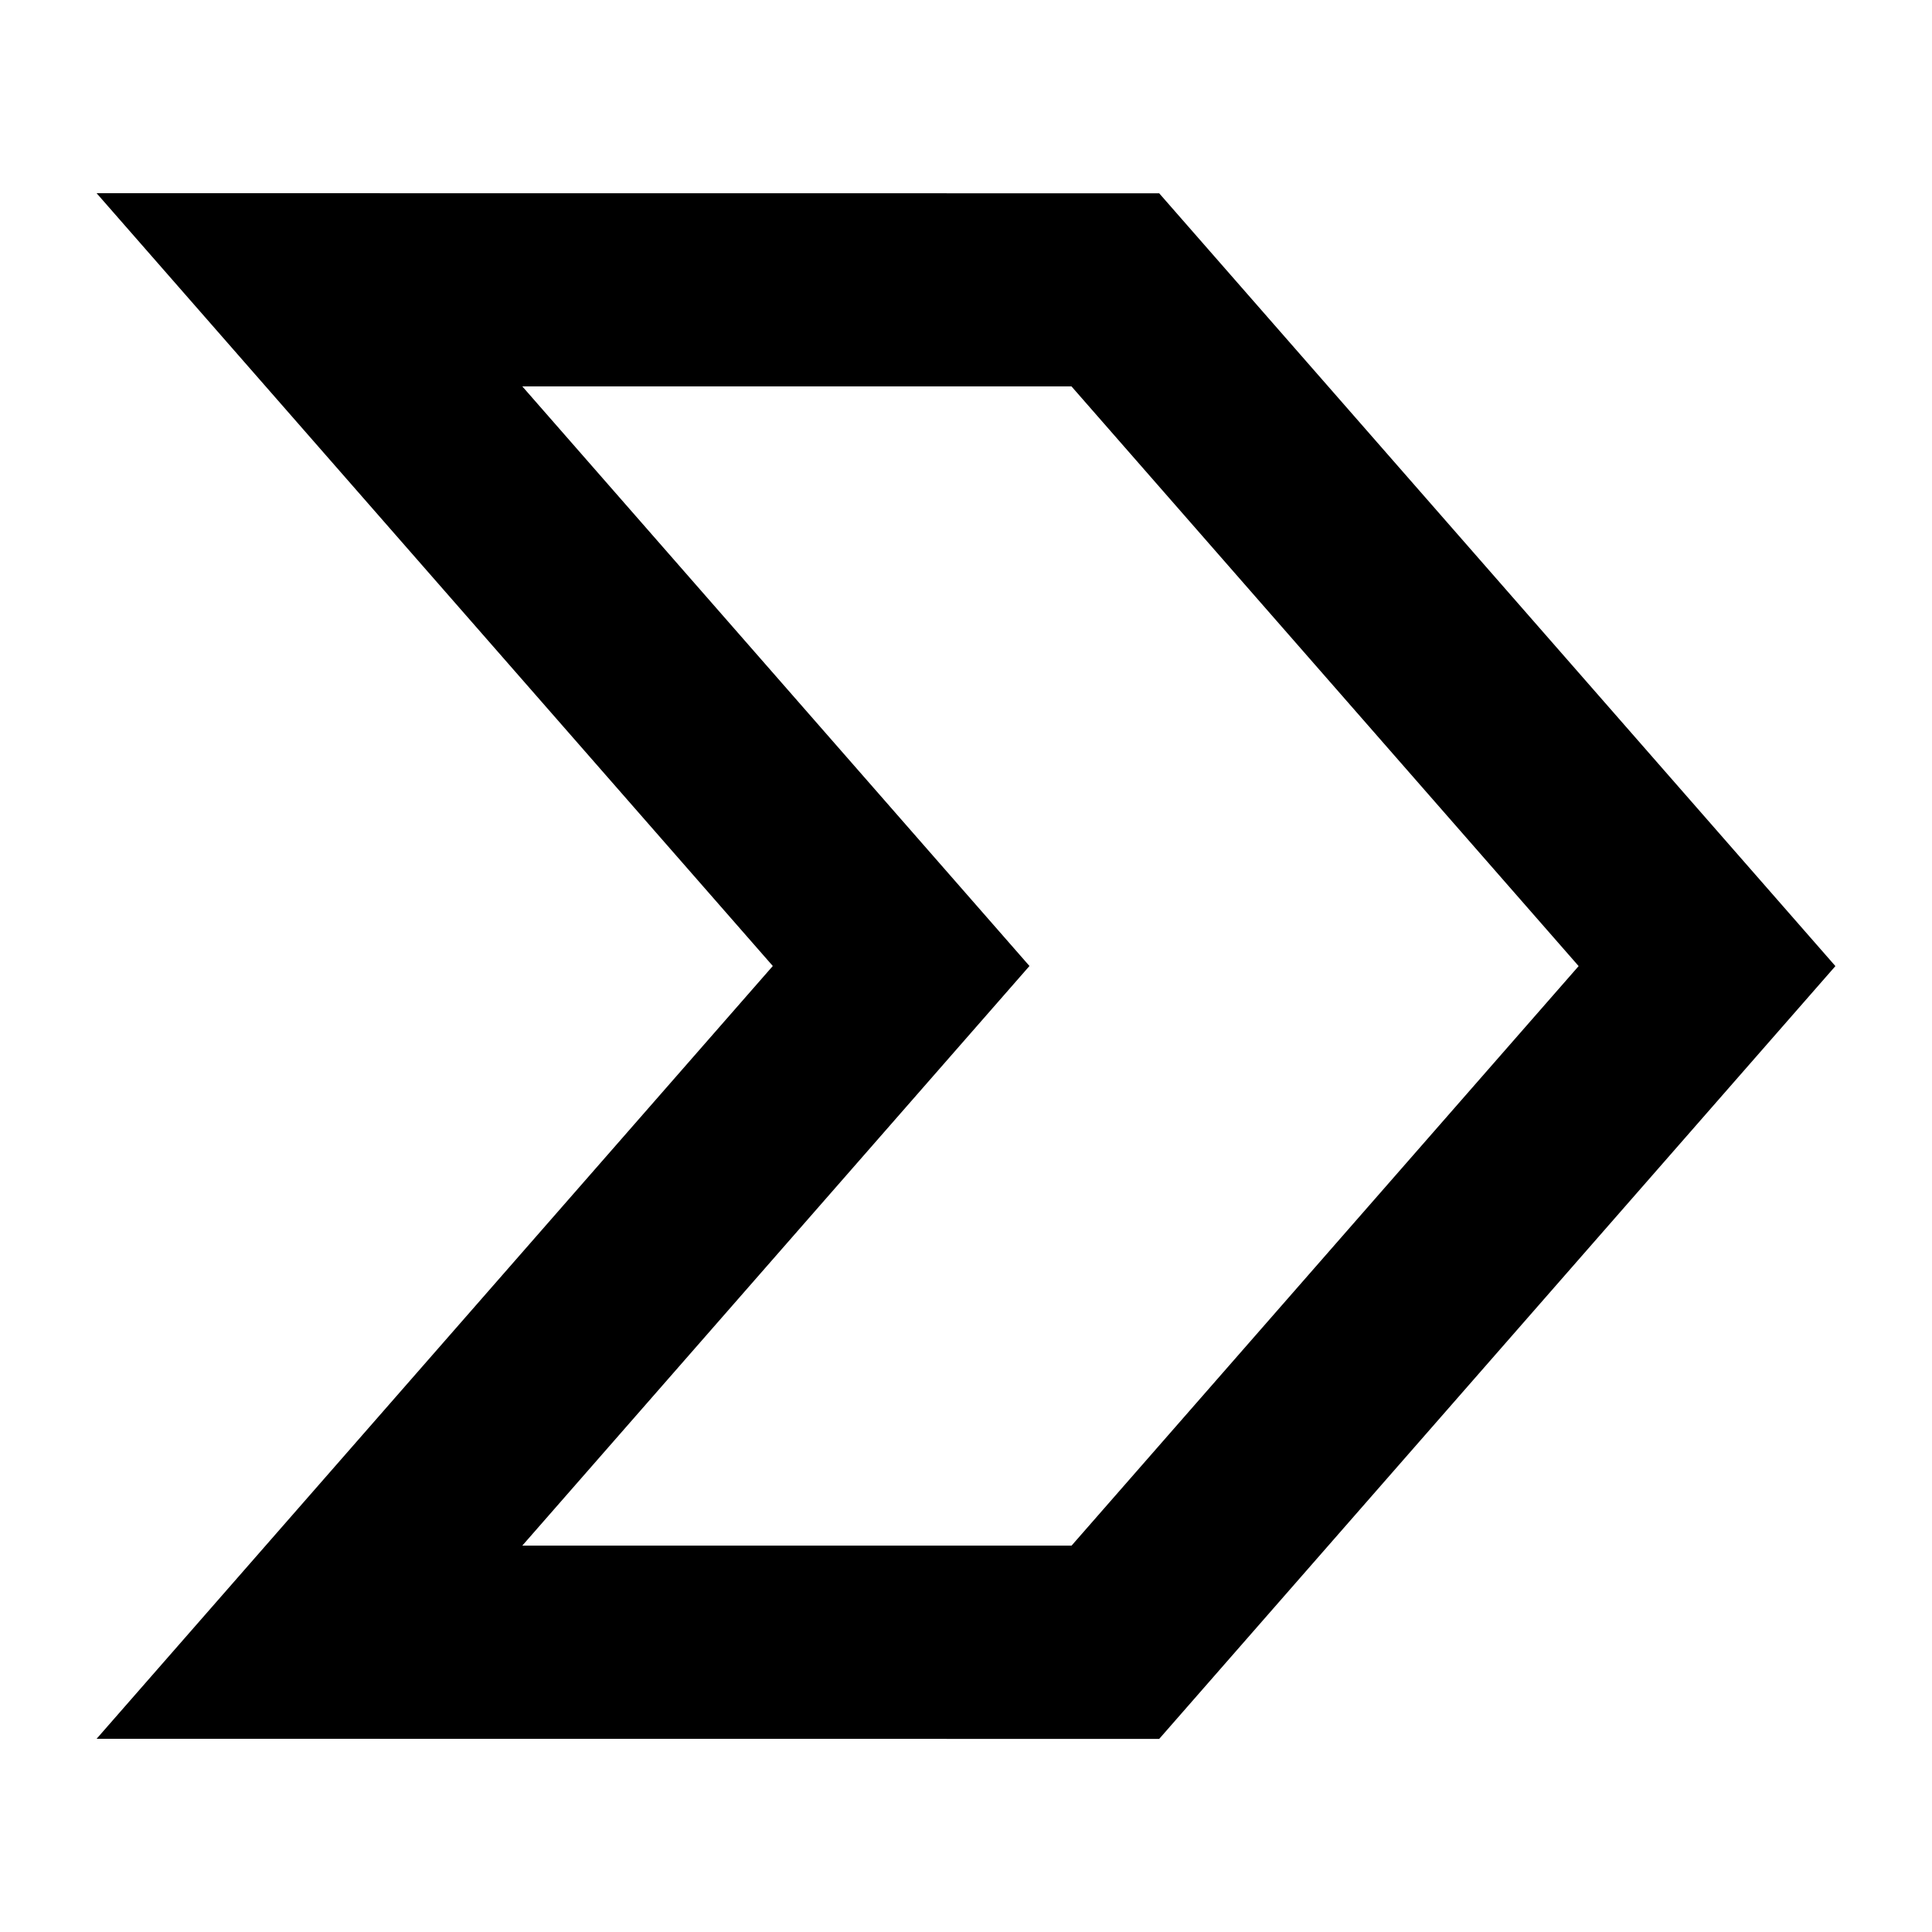
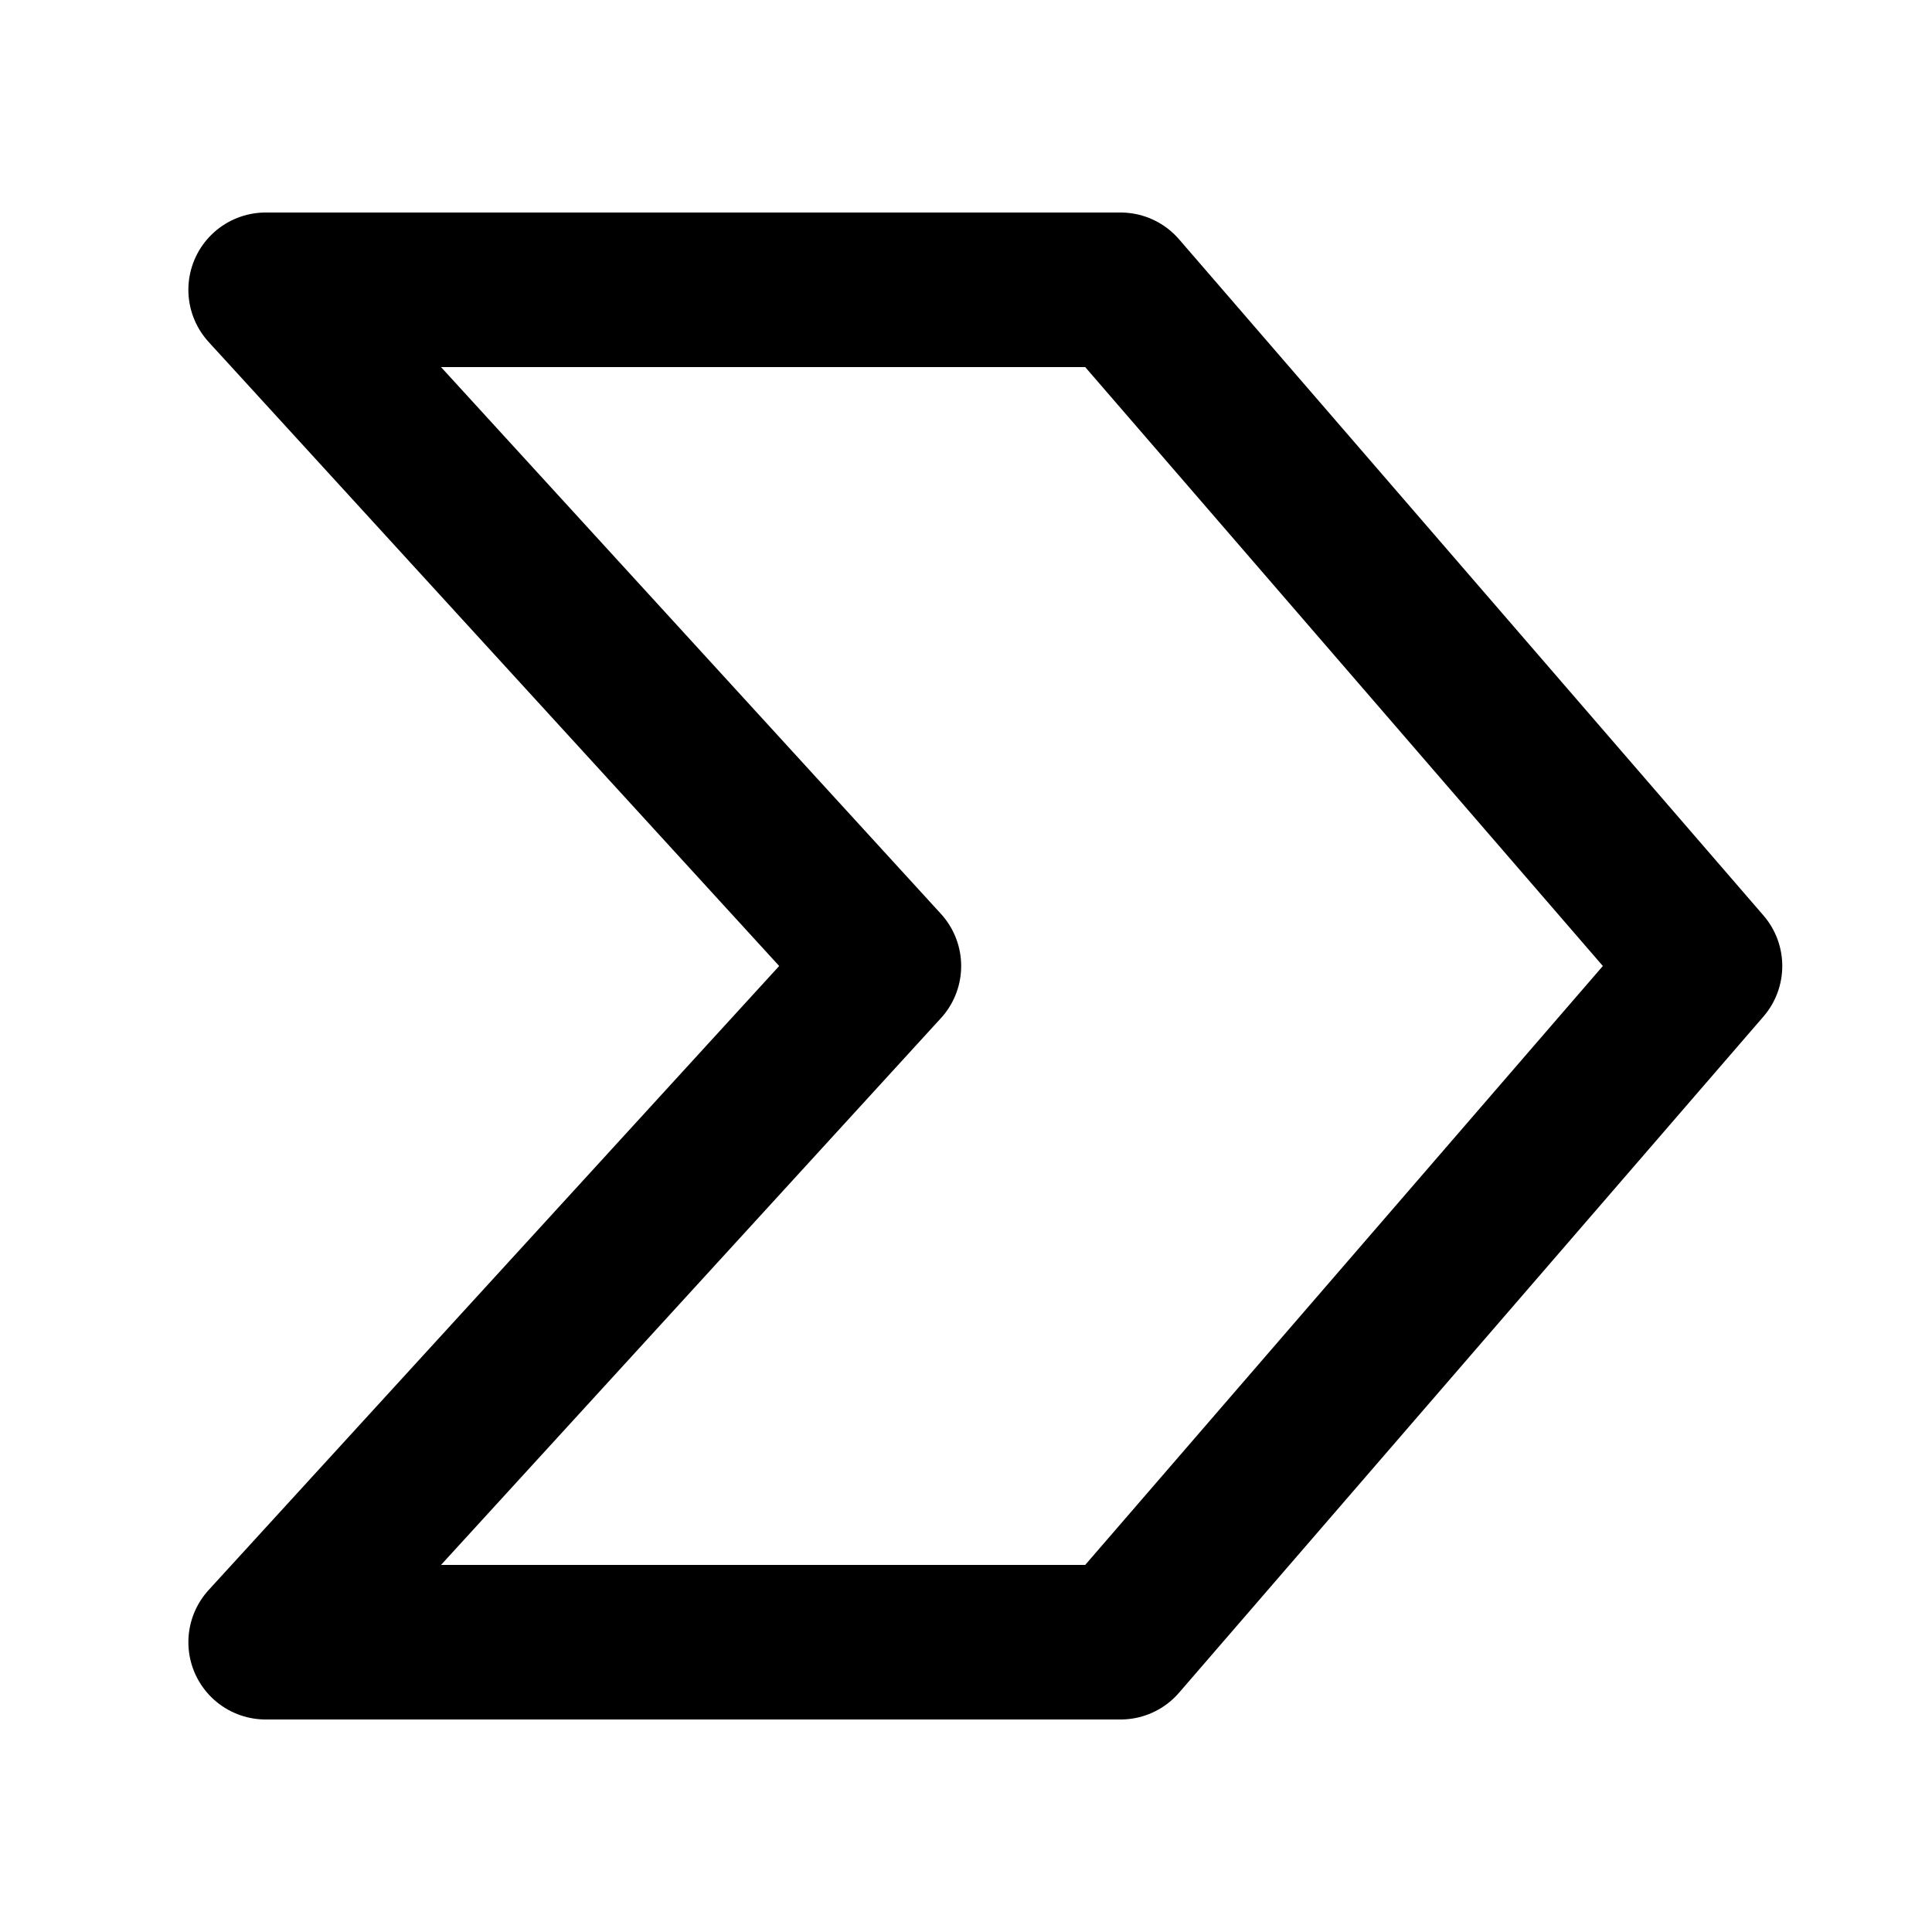
<svg xmlns="http://www.w3.org/2000/svg" width="20" height="20" viewBox="0 0 20 20" fill="none">
-   <path d="M12 2.001L19 10.001L12 18.001L1 18L8 10L1 2L12 2.001ZM10.657 10L5.407 16H11.093L16.342 10.001L11.092 4H5.407L10.657 10Z" fill="black" />
+   <path d="M2.75 3H11.6L17.65 10L11.6 17H2.75L9.15 10L2.75 3Z" stroke="black" stroke-width="1.6" stroke-linejoin="round" />
</svg>
